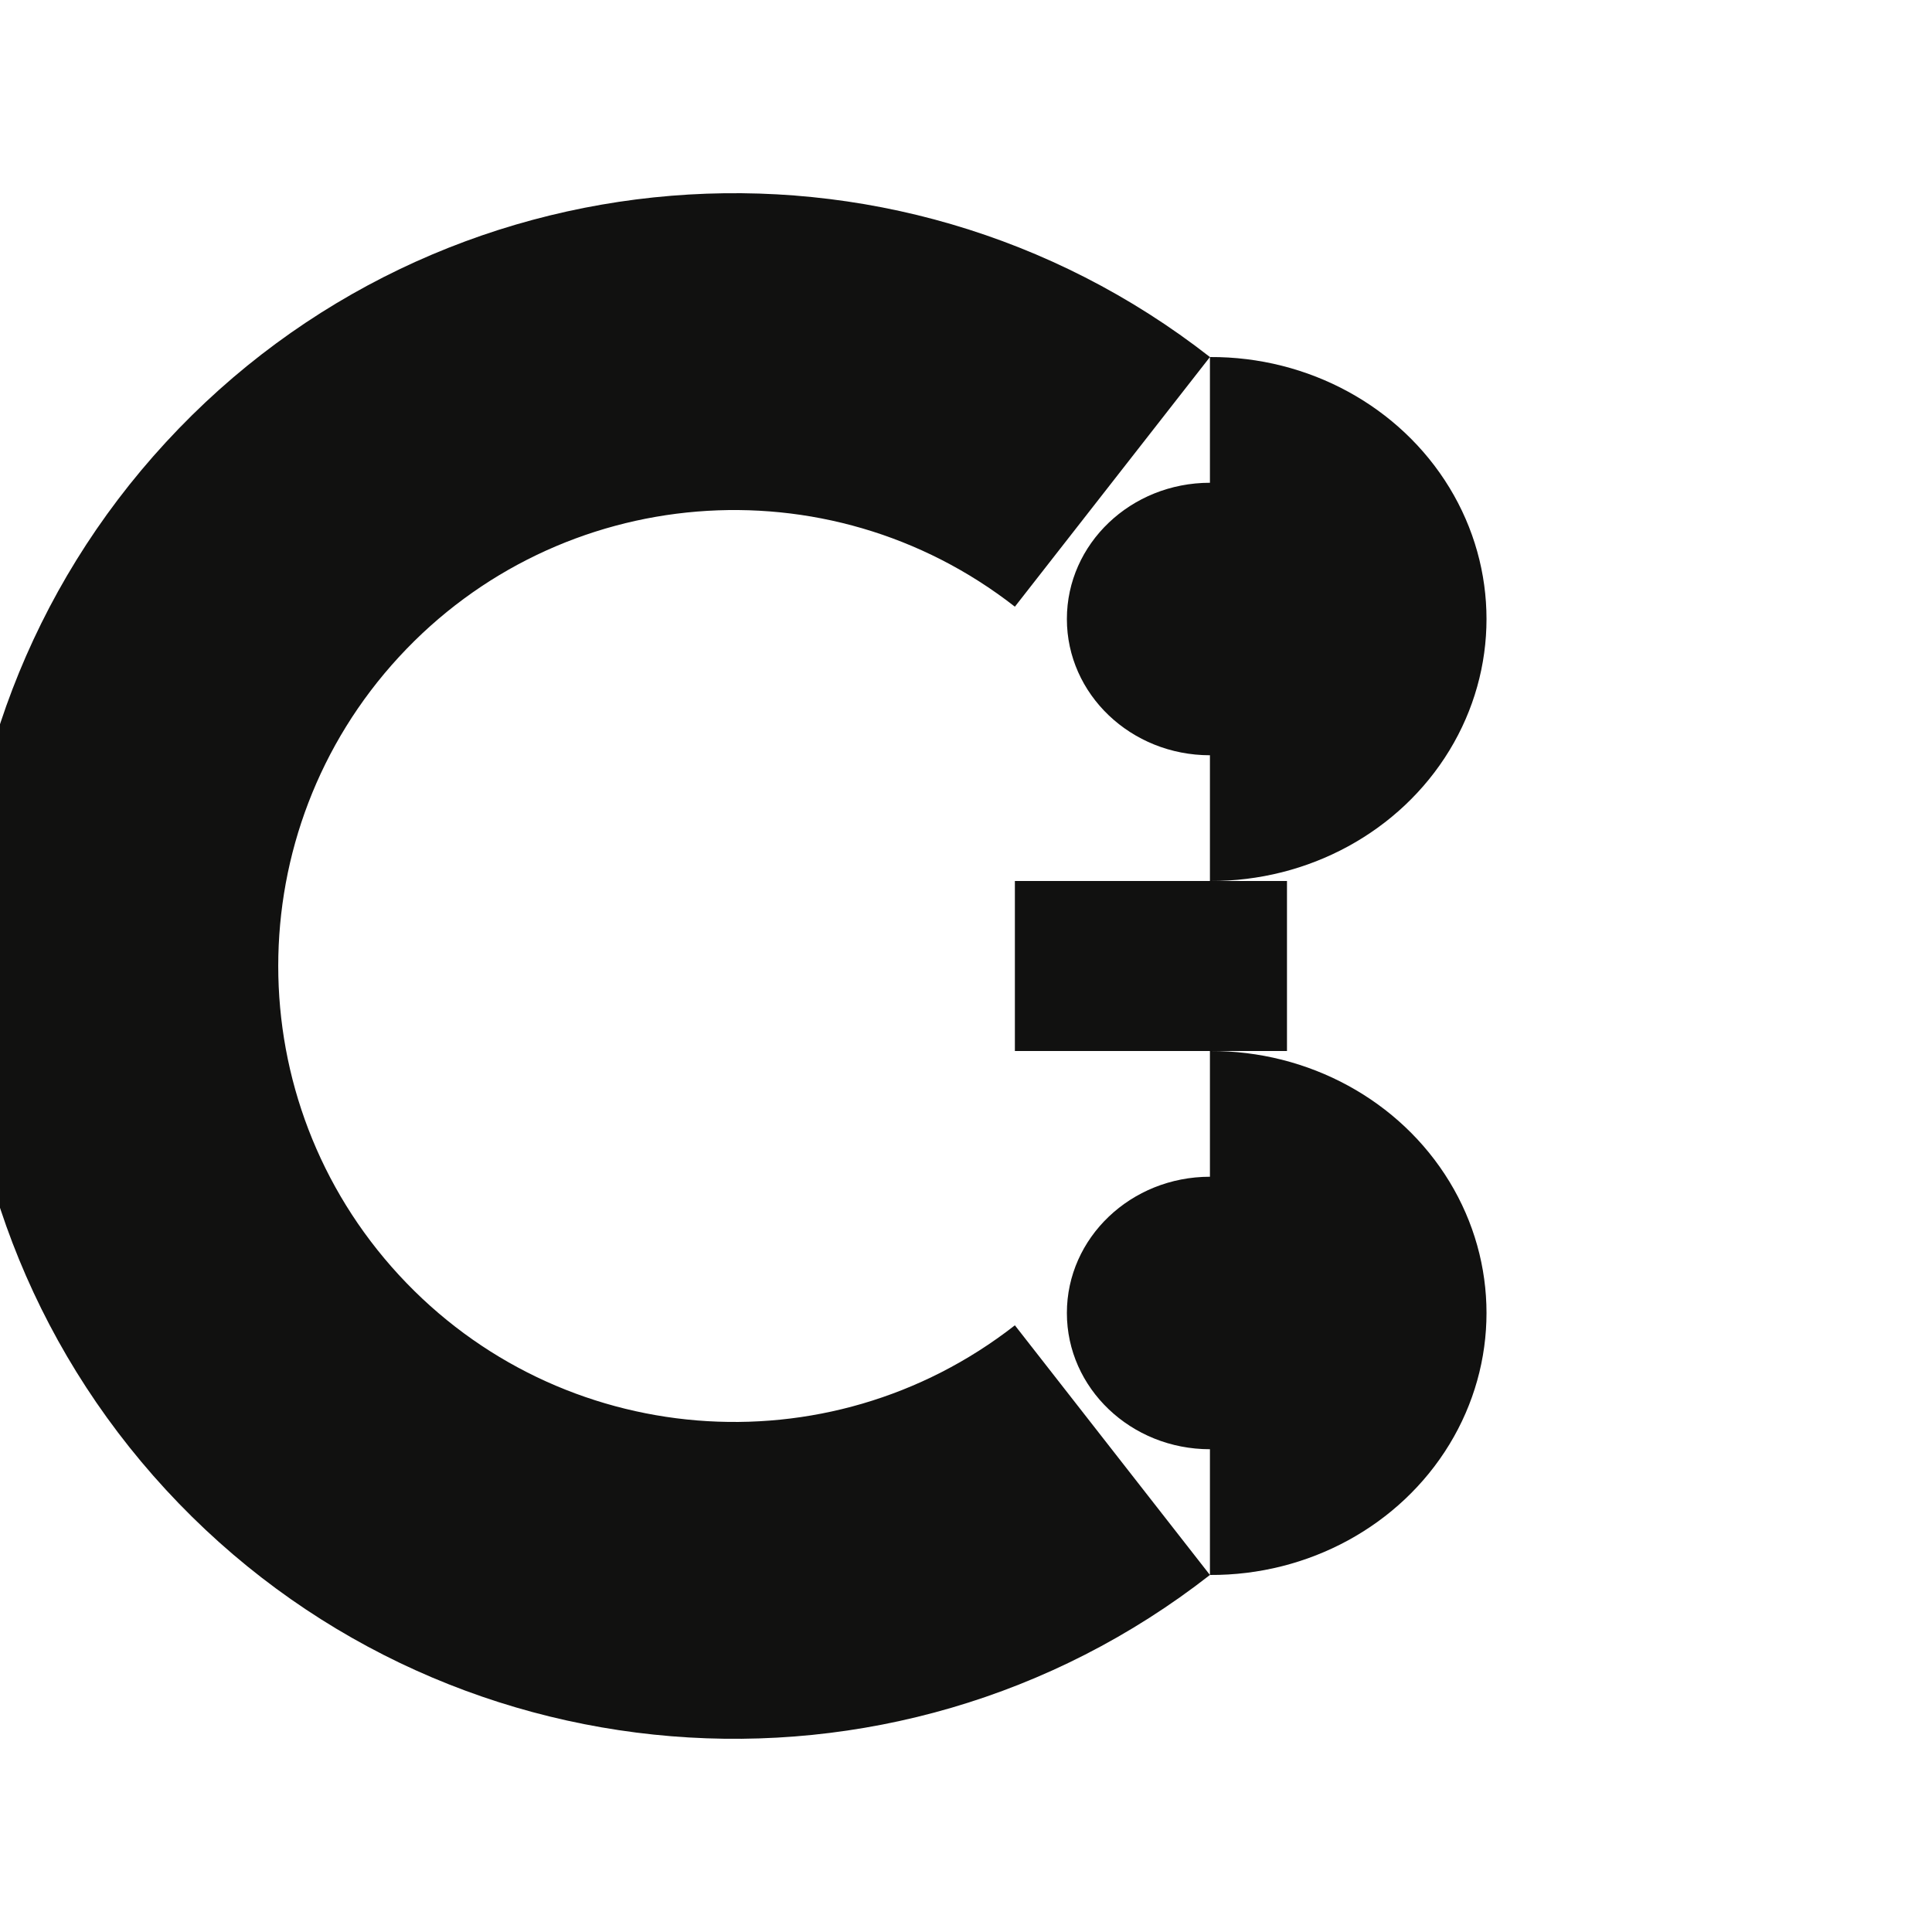
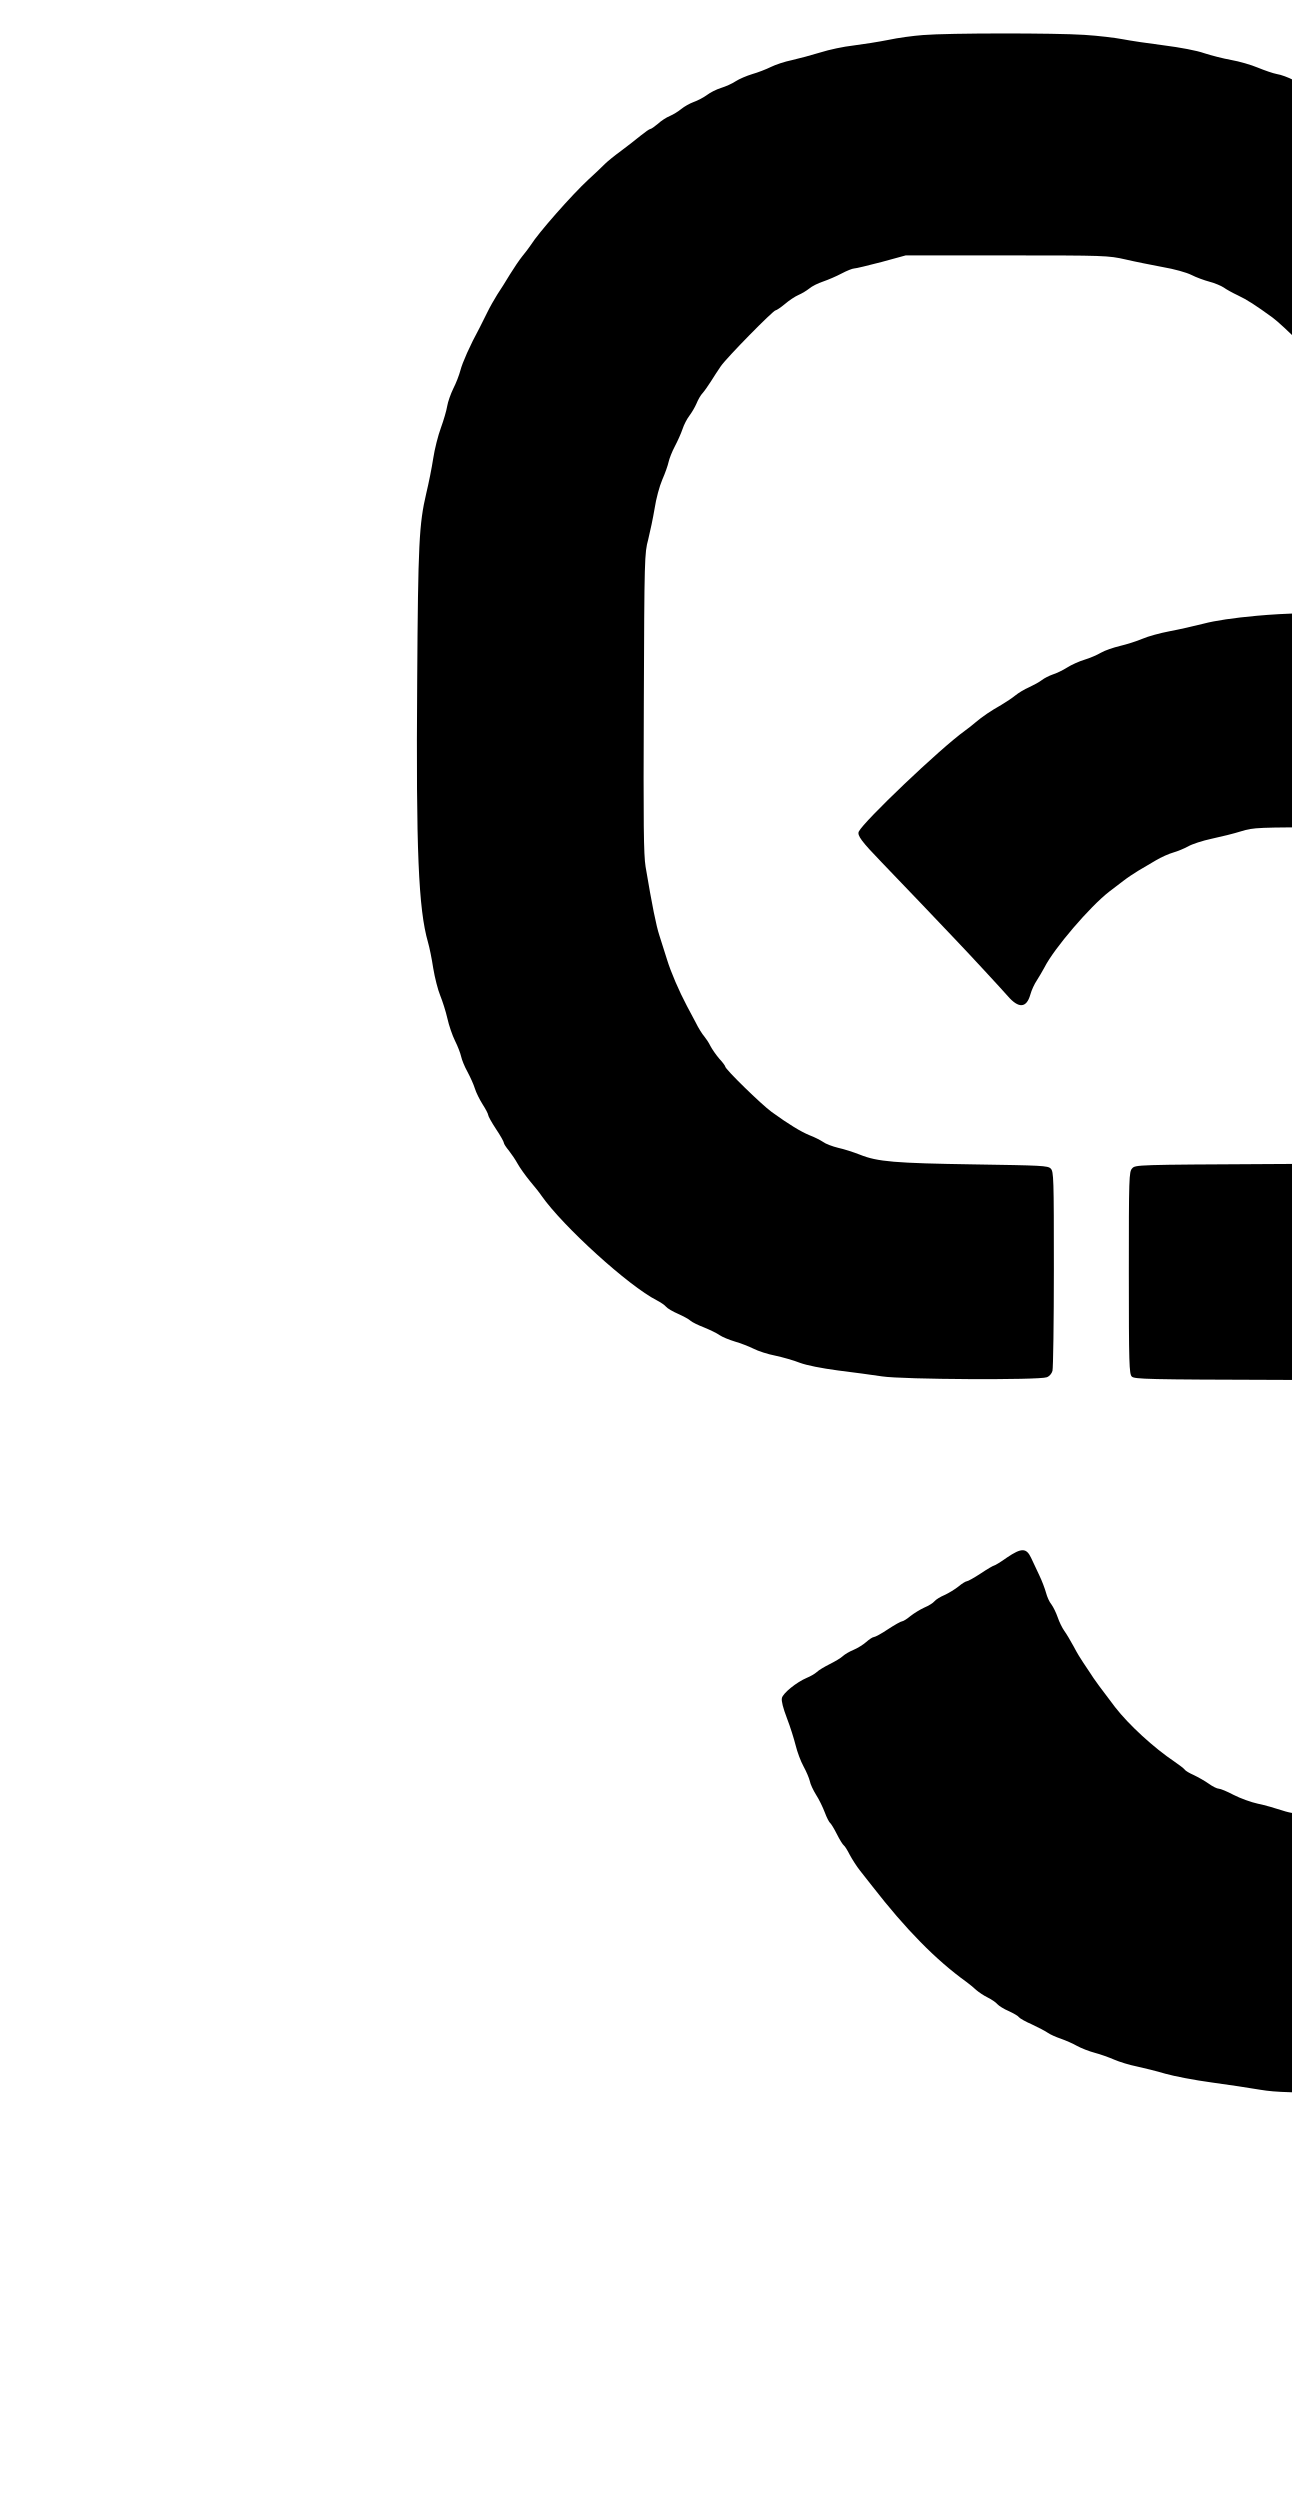
- <svg xmlns="http://www.w3.org/2000/svg" viewBox="0 0 500 500">
-   <path fill-rule="evenodd" fill="#111110" d="M 313.13,92.40 A 200,200 0 1,0 313.13,407.60 L 262.65,342.99 A 118,118 0 1,1 262.65,157.01 Z M 313.13,92.40 A 71.191,67.801 0 1,1 313.13,228.00 Z M 313.13,124.94 A 37.019,35.257 0 1,0 313.13,195.46 Z M 313.13,272.00 A 71.191,67.801 0 1,1 313.13,407.60 Z M 313.13,304.54 A 37.019,35.257 0 1,0 313.13,375.06 Z M 262.65,228.00 L 333.07,228.00 L 333.07,272.00 L 262.65,272.00 Z" />
+ <svg xmlns="http://www.w3.org/2000/svg" version="1.0" width="741" height="1434" viewBox="0 222 741 1434" preserveAspectRatio="xMidYMid meet">
+   <g transform="translate(0,1656) scale(0.1,-0.1)" fill="currentColor" stroke="none">
+     <path d="M5295 14139 c-55 -4 -145 -16 -200 -28 -55 -11 -145 -25 -200 -32 -55 -6 -140 -24 -190 -40 -49 -15 -123 -35 -163 -44 -40 -8 -94 -26 -120 -39 -26 -13 -75 -32 -107 -41 -33 -10 -75 -28 -95 -41 -19 -13 -57 -30 -83 -38 -26 -8 -63 -26 -82 -41 -19 -14 -53 -32 -76 -40 -22 -8 -54 -26 -71 -40 -17 -14 -46 -32 -65 -40 -20 -8 -51 -28 -69 -45 -19 -16 -39 -30 -44 -30 -5 0 -29 -17 -54 -37 -25 -21 -76 -60 -113 -88 -37 -27 -79 -61 -93 -75 -14 -14 -56 -55 -95 -90 -94 -87 -288 -307 -330 -375 -11 -16 -33 -46 -50 -66 -16 -20 -48 -67 -70 -103 -22 -37 -55 -89 -73 -116 -17 -27 -43 -73 -57 -102 -14 -29 -34 -69 -44 -88 -56 -103 -99 -201 -110 -244 -7 -27 -25 -74 -41 -105 -15 -31 -31 -76 -35 -101 -4 -25 -20 -80 -36 -124 -16 -43 -36 -122 -44 -175 -8 -53 -26 -143 -40 -201 -41 -175 -47 -286 -52 -1075 -7 -973 7 -1308 62 -1500 8 -27 22 -95 30 -149 9 -54 27 -125 40 -156 13 -32 32 -91 41 -131 9 -41 29 -99 44 -129 15 -30 31 -71 35 -90 4 -19 20 -59 37 -89 16 -30 35 -72 42 -95 7 -23 27 -63 44 -90 18 -28 32 -55 32 -61 0 -7 20 -43 45 -81 25 -37 45 -73 45 -79 0 -6 13 -26 29 -45 15 -19 38 -53 50 -75 12 -22 44 -67 71 -100 28 -33 58 -71 67 -85 122 -174 499 -517 661 -599 21 -11 45 -27 52 -36 8 -10 39 -28 69 -41 31 -14 63 -31 72 -40 9 -8 43 -25 77 -38 34 -14 74 -33 89 -44 16 -11 55 -27 88 -37 32 -9 81 -28 107 -41 27 -14 83 -32 125 -40 42 -9 106 -27 141 -41 41 -15 122 -31 219 -44 84 -10 198 -26 253 -34 117 -18 900 -22 944 -5 15 5 29 21 33 37 4 15 8 279 8 585 0 521 -1 558 -18 575 -16 17 -53 18 -440 24 -453 7 -554 15 -655 56 -36 14 -91 32 -124 39 -33 8 -73 23 -87 34 -15 10 -50 28 -77 38 -51 21 -117 61 -218 134 -59 43 -266 245 -266 260 0 4 -15 25 -34 45 -18 21 -41 54 -51 73 -9 19 -26 44 -36 56 -10 11 -33 47 -49 80 -17 32 -40 75 -50 94 -45 85 -92 194 -114 266 -14 44 -33 106 -44 139 -18 55 -41 168 -79 394 -11 69 -13 237 -10 940 3 833 4 858 25 936 11 44 28 125 37 179 8 54 28 128 44 165 16 36 32 82 36 101 4 19 20 60 36 90 16 30 36 75 44 99 8 25 26 59 39 76 13 17 32 49 41 70 9 22 24 49 35 60 10 11 31 41 47 66 15 25 42 65 58 89 34 49 300 320 314 320 5 0 29 16 53 36 23 20 59 44 78 52 19 8 47 25 62 37 15 13 51 31 79 40 29 10 76 30 106 46 30 16 63 29 72 29 10 0 80 17 157 37 l139 38 580 0 c567 0 582 -1 680 -23 55 -13 152 -32 215 -44 65 -11 136 -31 164 -45 27 -14 74 -31 104 -39 30 -8 66 -23 81 -33 15 -11 51 -31 81 -45 53 -25 101 -56 200 -128 61 -45 256 -240 310 -312 40 -51 86 -129 133 -221 9 -16 22 -50 29 -75 11 -37 18 -46 39 -48 29 -3 43 7 303 231 297 256 319 275 462 392 53 44 110 93 127 108 16 15 45 40 64 54 19 15 39 37 43 49 11 29 -4 82 -35 125 -13 19 -36 52 -51 74 -15 22 -41 56 -58 76 -17 20 -49 58 -71 84 -151 180 -423 421 -589 522 -15 10 -42 28 -60 41 -17 12 -58 35 -92 51 -33 16 -66 36 -73 45 -7 8 -38 25 -69 36 -32 12 -73 32 -92 46 -20 13 -60 31 -89 40 -29 8 -79 28 -110 44 -31 16 -74 32 -96 35 -22 4 -71 21 -110 37 -38 16 -107 36 -153 44 -45 8 -115 26 -155 39 -42 15 -138 33 -232 45 -88 11 -194 27 -235 35 -41 8 -140 20 -220 25 -167 11 -778 11 -925 -1z" />
+     <path d="M7210 10808 c-134 -12 -240 -28 -305 -45 -55 -14 -143 -34 -197 -44 -53 -10 -123 -29 -155 -43 -33 -14 -90 -32 -128 -41 -38 -9 -88 -26 -110 -39 -22 -13 -64 -31 -94 -40 -30 -9 -75 -29 -100 -45 -25 -16 -63 -34 -83 -40 -20 -7 -48 -21 -62 -32 -14 -11 -47 -29 -73 -41 -26 -11 -62 -33 -79 -47 -17 -14 -53 -38 -80 -54 -60 -34 -109 -67 -149 -101 -16 -14 -44 -36 -61 -48 -143 -103 -581 -521 -608 -578 -10 -22 16 -57 131 -176 37 -38 140 -146 228 -238 88 -93 176 -185 195 -205 71 -74 268 -287 300 -324 63 -73 108 -70 130 8 7 26 24 62 37 81 13 20 32 53 44 75 56 110 261 349 372 435 21 16 57 44 80 61 23 18 62 44 87 59 25 15 70 41 100 59 30 18 75 38 100 45 25 7 63 23 85 35 22 13 83 33 135 44 52 11 129 30 170 43 73 22 86 22 550 23 l475 0 79 -28 c44 -15 106 -34 139 -42 32 -7 75 -25 96 -39 20 -13 50 -30 66 -37 48 -21 156 -109 215 -175 48 -54 82 -101 127 -178 12 -20 51 -113 78 -186 22 -60 36 -288 25 -403 -13 -133 -18 -153 -47 -211 -14 -27 -31 -66 -38 -86 -38 -108 -257 -337 -363 -379 -18 -8 -48 -26 -67 -41 -19 -15 -52 -31 -72 -35 -21 -4 -67 -19 -103 -35 -117 -51 -154 -53 -991 -57 -768 -4 -777 -4 -795 -25 -18 -19 -19 -49 -19 -599 0 -524 2 -580 17 -595 15 -15 90 -17 845 -19 903 -3 1010 -8 1131 -59 32 -13 84 -32 117 -41 33 -10 74 -28 91 -40 16 -13 47 -30 67 -39 100 -41 323 -256 388 -374 12 -20 30 -47 41 -58 10 -12 26 -43 34 -69 8 -27 25 -67 39 -91 14 -23 32 -75 40 -116 8 -40 25 -109 37 -153 21 -71 23 -102 22 -280 0 -188 -2 -204 -26 -275 -14 -41 -29 -95 -33 -120 -8 -49 -75 -184 -133 -268 -79 -114 -215 -247 -297 -289 -16 -9 -44 -27 -61 -39 -17 -13 -57 -33 -88 -44 -31 -10 -70 -28 -85 -40 -16 -11 -62 -27 -102 -35 -41 -9 -111 -27 -157 -41 -198 -60 -830 -60 -1006 1 -39 13 -102 31 -141 39 -38 8 -101 31 -138 50 -38 20 -76 36 -86 36 -10 0 -36 13 -58 29 -21 15 -60 37 -85 49 -25 11 -49 25 -52 31 -4 6 -31 27 -59 46 -119 80 -261 210 -341 313 -72 94 -125 166 -143 196 -10 15 -28 42 -40 60 -12 17 -37 58 -54 91 -18 33 -42 74 -54 90 -12 17 -29 51 -38 78 -9 26 -25 59 -36 74 -12 14 -25 44 -31 67 -6 22 -23 68 -39 101 -15 33 -37 78 -47 100 -27 57 -55 57 -138 1 -36 -26 -70 -46 -74 -46 -4 0 -39 -20 -76 -45 -38 -25 -74 -45 -80 -45 -6 0 -28 -13 -48 -30 -20 -16 -56 -38 -80 -49 -24 -10 -50 -26 -58 -36 -8 -10 -34 -26 -58 -36 -24 -11 -60 -33 -80 -49 -20 -17 -42 -30 -48 -30 -6 0 -42 -20 -80 -45 -37 -25 -74 -45 -81 -45 -7 0 -27 -13 -45 -29 -18 -16 -51 -36 -73 -45 -22 -9 -49 -25 -60 -35 -11 -11 -45 -31 -75 -46 -30 -15 -64 -35 -75 -46 -11 -10 -37 -25 -57 -33 -59 -25 -137 -88 -143 -116 -4 -17 7 -58 29 -116 19 -49 41 -120 50 -156 9 -37 29 -91 45 -120 16 -29 32 -67 36 -84 3 -18 20 -53 36 -79 17 -26 39 -72 50 -101 11 -30 25 -56 30 -60 5 -3 23 -32 39 -64 16 -32 34 -61 40 -65 6 -4 21 -28 34 -54 14 -26 40 -67 60 -92 19 -24 51 -64 70 -89 192 -247 364 -422 539 -548 18 -13 43 -34 57 -47 14 -12 43 -32 66 -43 22 -11 47 -28 55 -38 8 -9 37 -28 66 -40 28 -13 54 -28 58 -35 4 -6 37 -25 74 -41 36 -17 77 -38 91 -48 14 -10 48 -25 75 -34 28 -10 70 -28 94 -42 24 -13 70 -31 101 -39 31 -8 81 -26 111 -39 30 -13 88 -31 129 -39 41 -9 115 -27 165 -42 49 -14 168 -37 265 -50 96 -13 222 -32 280 -42 91 -15 174 -17 615 -18 488 0 516 1 640 23 72 13 193 32 270 42 77 10 176 30 220 44 44 14 114 32 155 41 41 9 89 24 107 35 19 11 66 29 106 41 39 12 88 33 107 45 19 13 54 30 77 38 23 8 65 31 93 50 29 20 57 36 62 36 42 0 341 261 461 402 136 159 145 171 173 224 14 27 36 61 50 77 13 16 24 34 24 41 0 7 18 41 39 77 22 36 44 83 50 104 6 22 22 56 35 76 14 20 33 68 42 105 9 38 27 89 39 114 13 25 33 94 45 154 12 60 28 126 36 148 23 67 34 152 49 398 21 339 1 694 -50 870 -14 47 -31 120 -39 162 -8 43 -26 97 -39 120 -14 24 -34 75 -46 115 -12 40 -26 75 -32 79 -6 3 -24 35 -40 70 -15 36 -40 79 -54 98 -14 18 -25 36 -25 41 0 8 -68 103 -132 184 -39 48 -190 204 -264 272 -42 39 -161 127 -193 143 -15 8 -34 22 -41 31 -8 9 -32 26 -54 37 -22 11 -56 33 -76 48 -19 16 -46 31 -60 35 -49 14 -70 34 -70 67 0 34 -7 26 165 176 92 81 207 204 240 257 11 17 33 46 50 66 16 20 39 51 50 69 74 122 107 181 125 220 11 25 36 77 55 115 18 39 37 86 40 105 4 19 20 64 35 100 16 36 36 108 45 160 8 52 26 142 38 200 19 91 22 135 21 335 0 197 -3 245 -21 330 -12 55 -29 139 -37 187 -8 47 -26 110 -39 140 -13 29 -32 79 -41 112 -10 32 -28 75 -41 95 -13 20 -31 56 -40 81 -9 25 -26 56 -39 70 -13 14 -32 41 -41 60 -66 134 -329 407 -507 528 -129 87 -174 115 -212 128 -22 8 -54 25 -71 38 -17 14 -58 32 -91 42 -32 9 -84 29 -114 44 -31 16 -78 31 -105 35 -28 4 -84 18 -125 31 -120 37 -154 42 -411 64 -330 27 -924 26 -1229 -2z" />
+   </g>
</svg>
